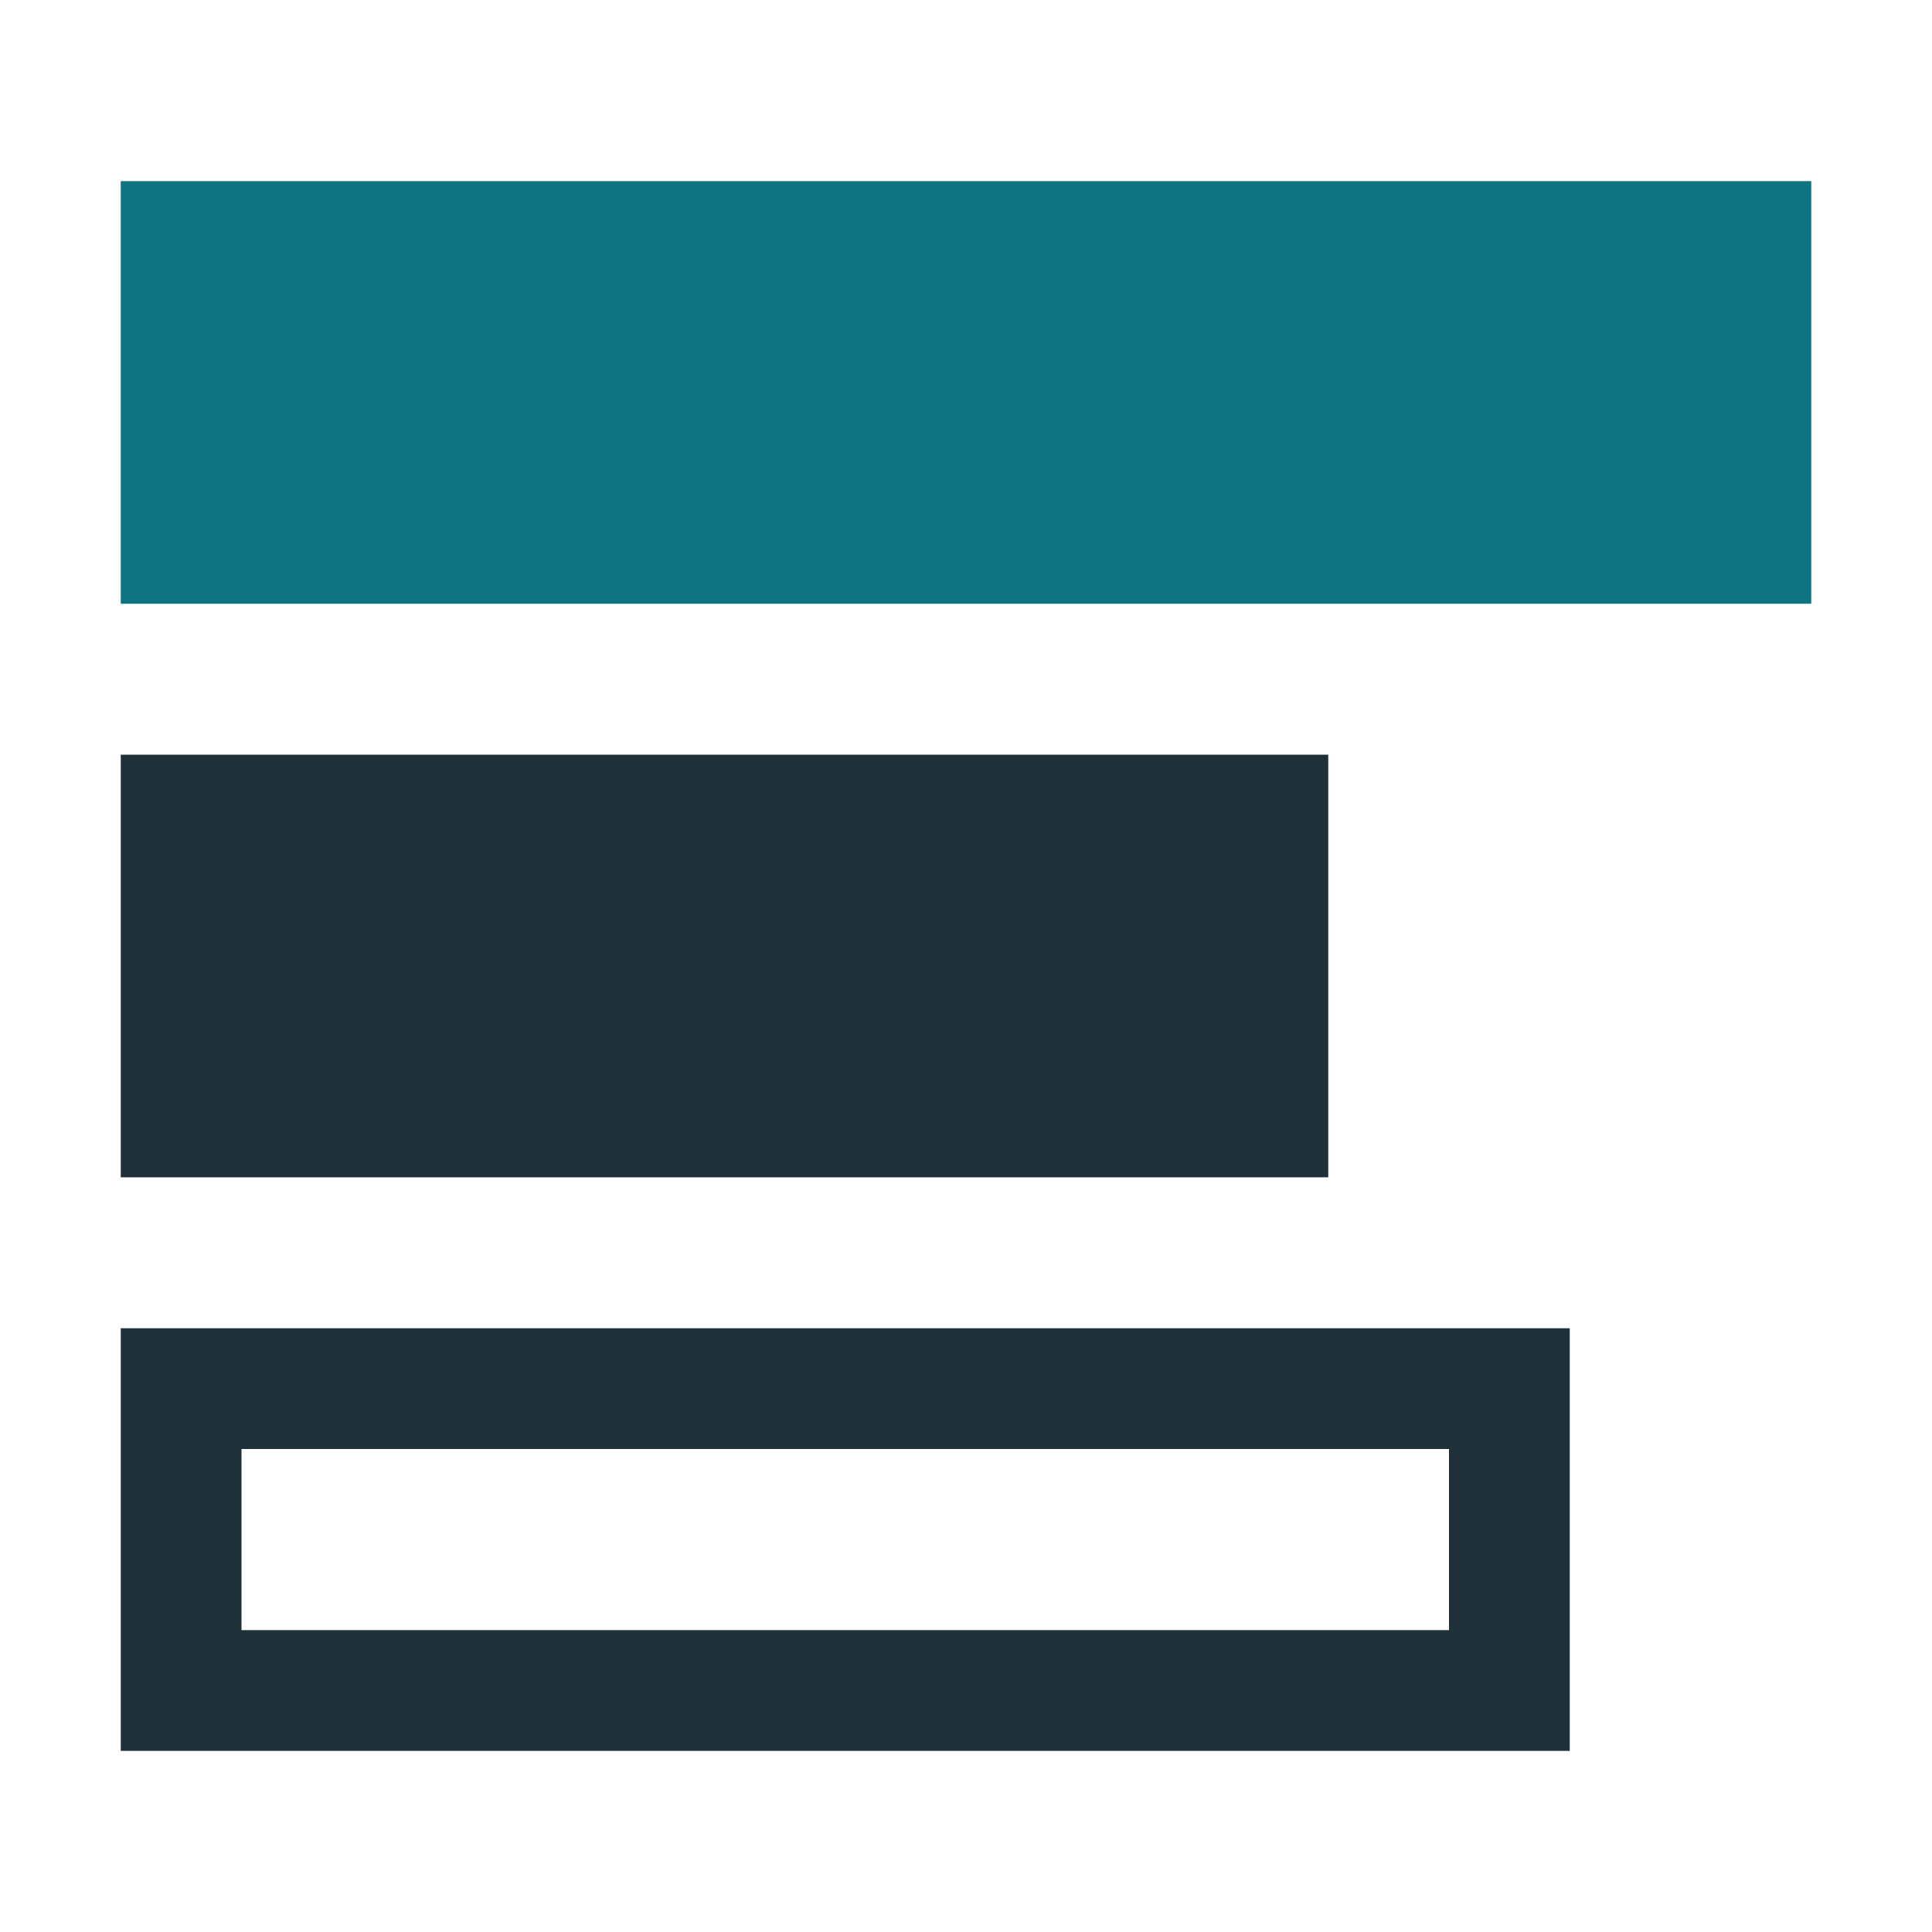
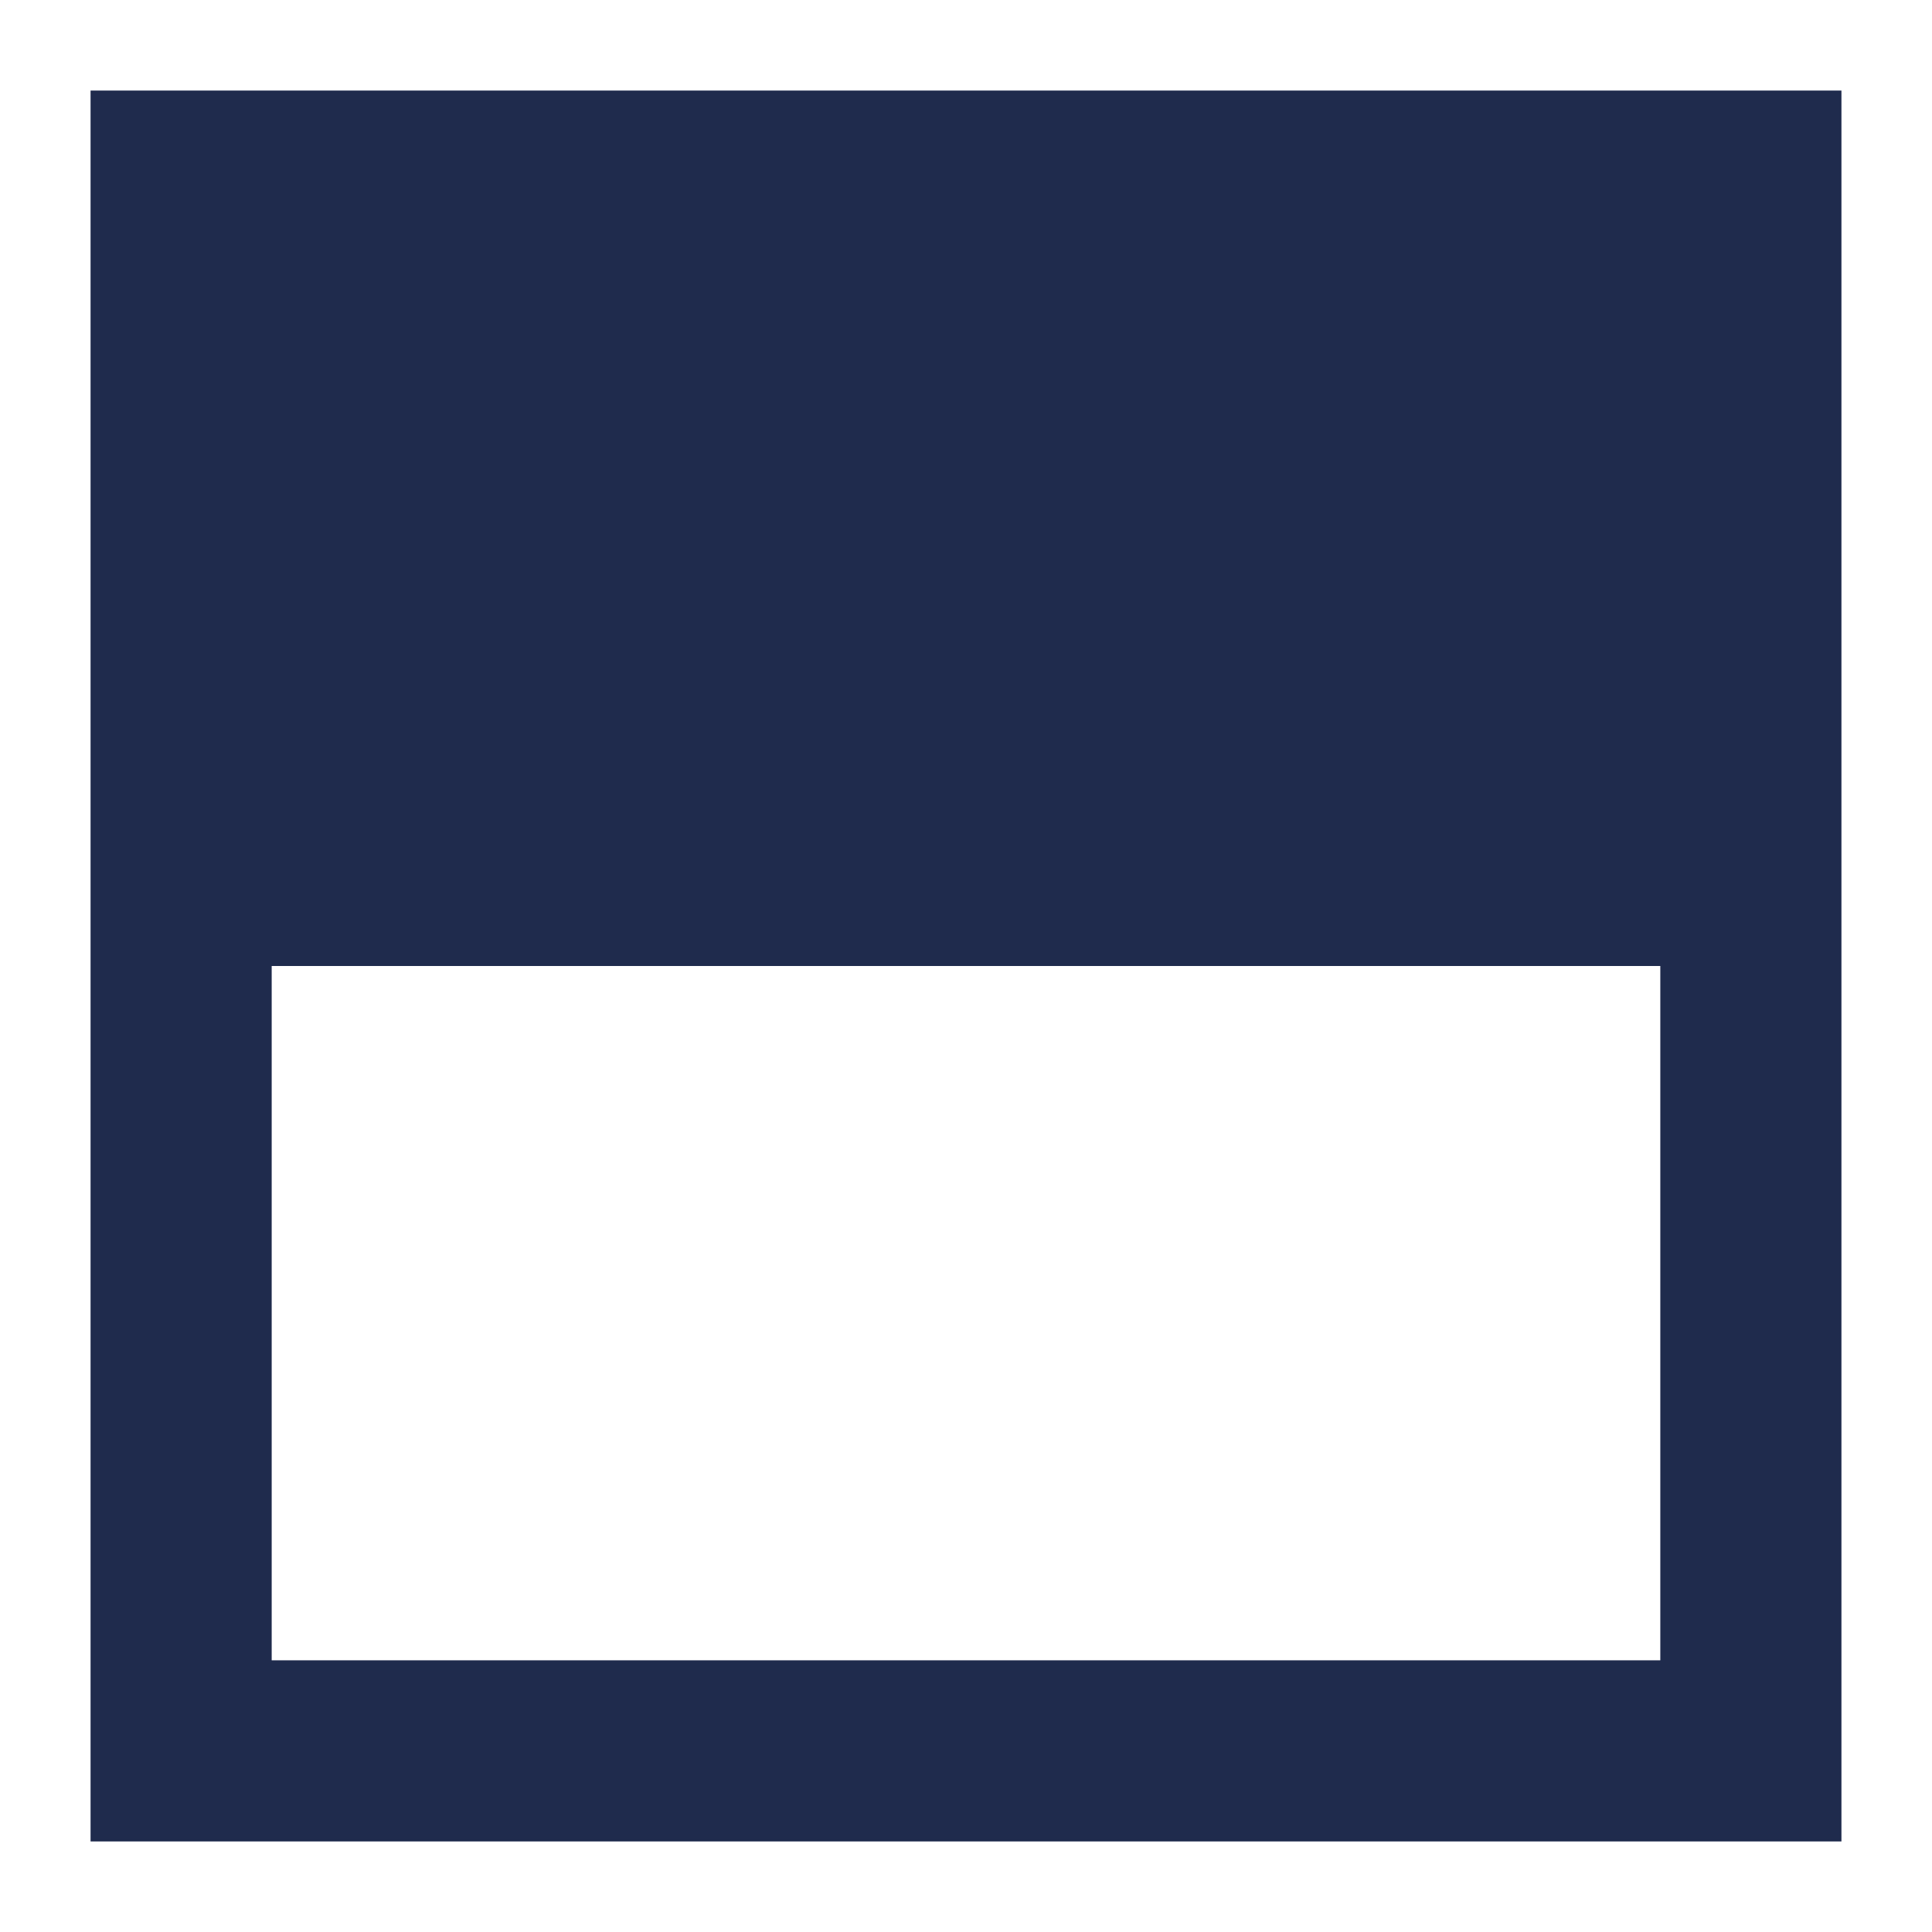
<svg xmlns="http://www.w3.org/2000/svg" viewBox="0 0 32 32" role="img" aria-label="evidence-report-mcp">
-   <rect x="2" y="3" width="28" height="7" fill="#0d7480" />
-   <rect x="2" y="12.5" width="20" height="7" fill="#1f3038" />
-   <rect x="3" y="23" width="22" height="5" fill="none" stroke="#1f3038" stroke-width="2" />
+   <rect x="3" y="3" width="26" height="26" fill="none" stroke="#1f2b4d" stroke-width="3" />
+   <rect x="3" y="3" width="26" height="13" fill="#1f2b4d" />
</svg>
